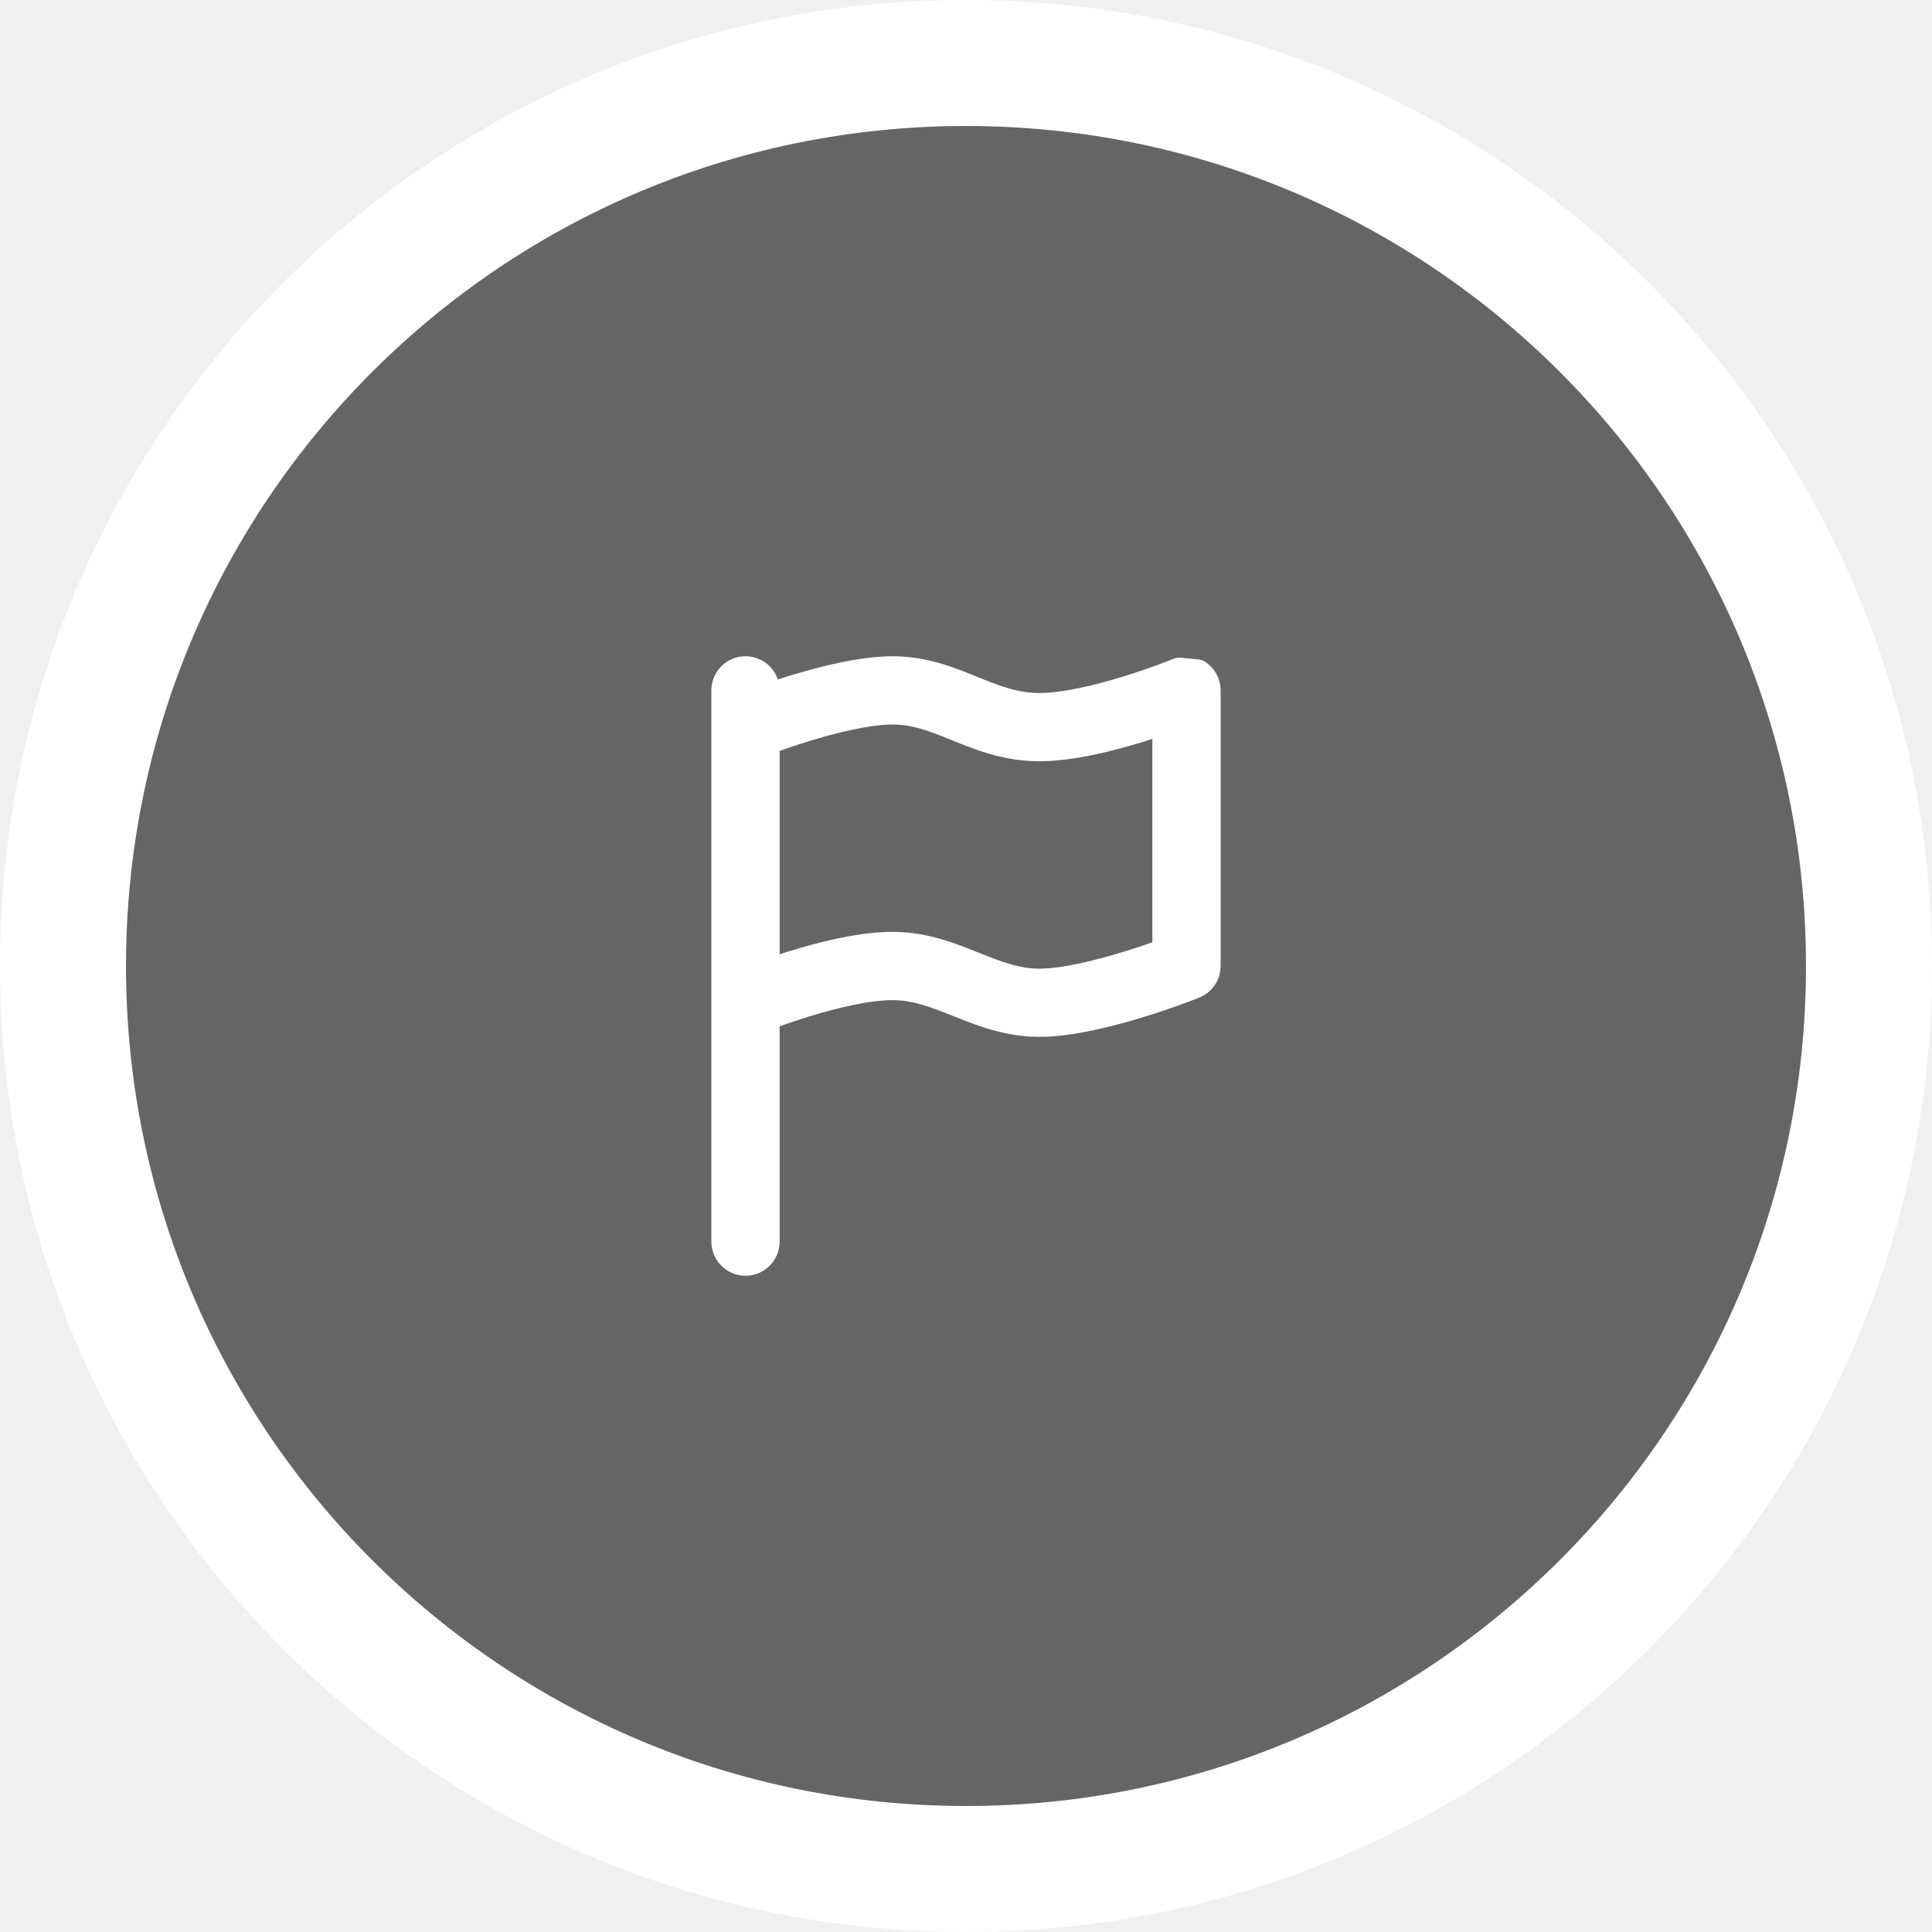
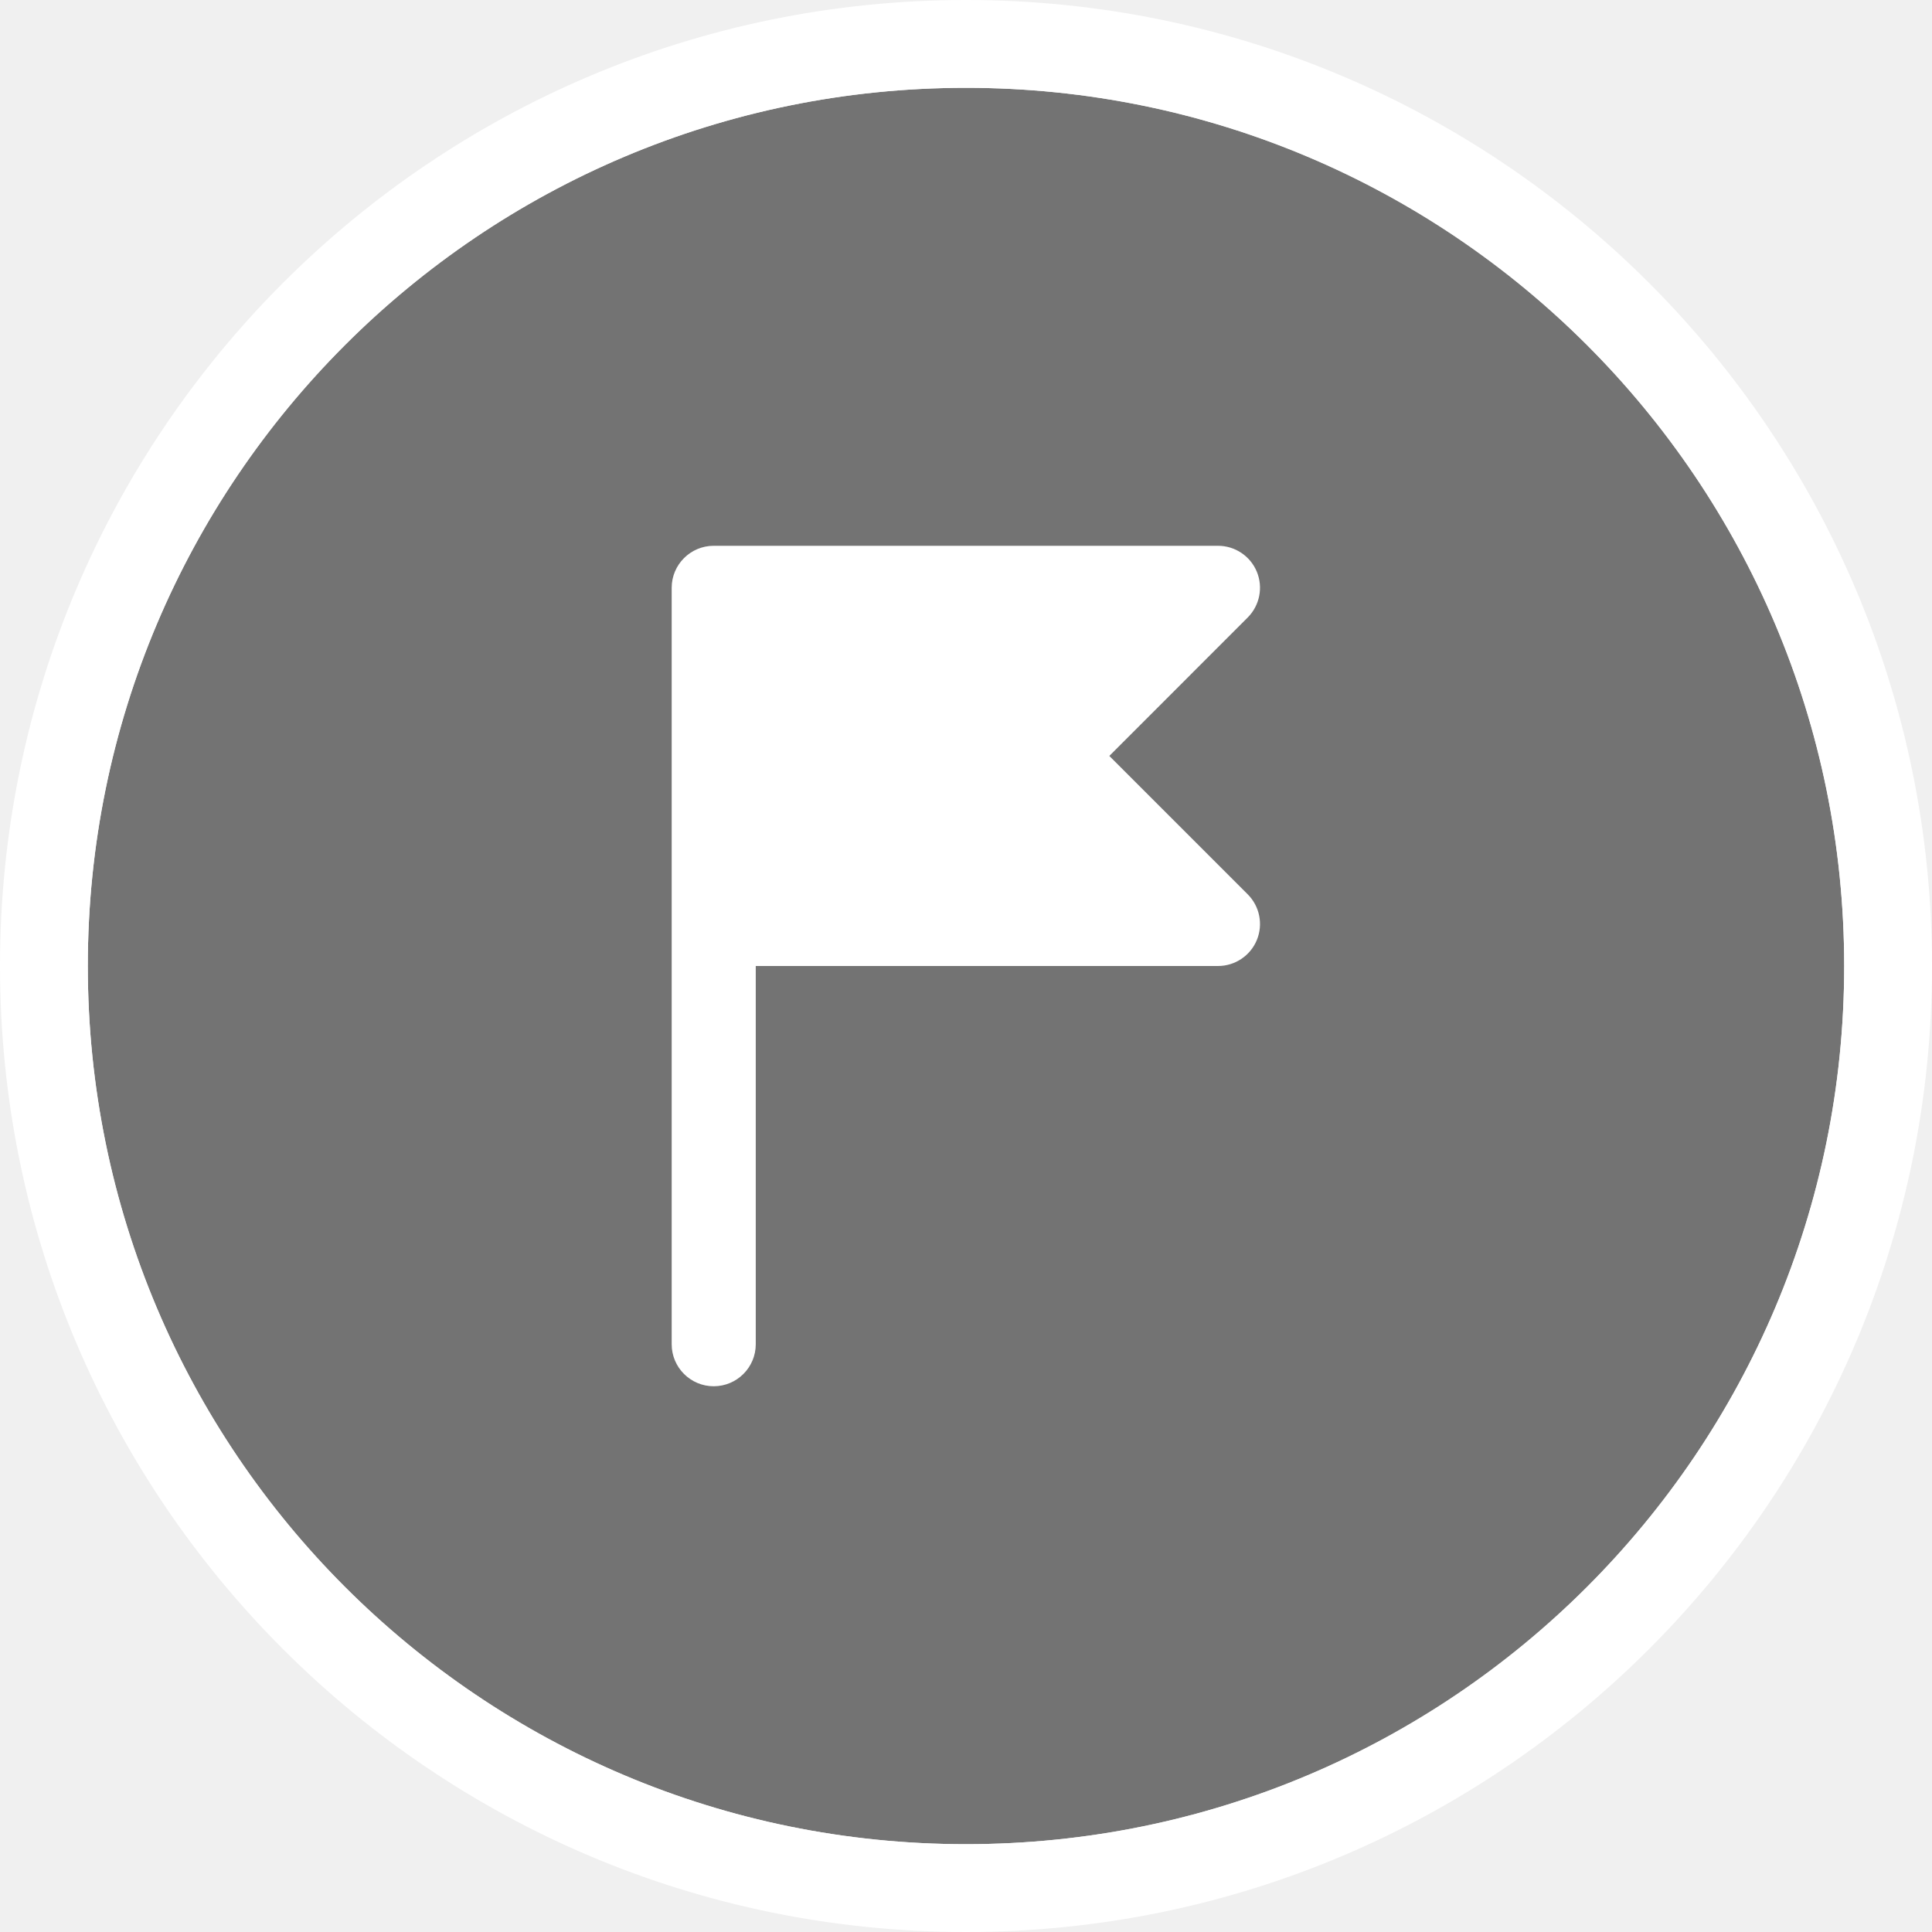
- <svg xmlns="http://www.w3.org/2000/svg" width="46" height="46" viewBox="0 0 46 46" fill="none">
-   <path d="M23 1.5C34.874 1.5 44.5 11.126 44.5 23C44.5 34.874 34.874 44.5 23 44.5C11.126 44.5 1.5 34.874 1.5 23C1.5 11.126 11.126 1.5 23 1.5Z" fill="#656565" />
-   <path d="M23 1.5C34.874 1.5 44.5 11.126 44.5 23C44.5 34.874 34.874 44.5 23 44.5C11.126 44.5 1.5 34.874 1.5 23C1.5 11.126 11.126 1.5 23 1.5Z" stroke="white" stroke-width="3" />
-   <path d="M28.494 16.074C28.615 16.155 28.688 16.292 28.688 16.438V23C28.688 23.179 28.579 23.34 28.413 23.406L28.25 23C28.413 23.406 28.413 23.406 28.413 23.406L28.41 23.407L28.405 23.409L28.385 23.417C28.367 23.424 28.342 23.434 28.31 23.446C28.246 23.471 28.153 23.506 28.037 23.548C27.807 23.632 27.485 23.744 27.121 23.856C26.407 24.075 25.477 24.312 24.75 24.312C24.009 24.312 23.395 24.067 22.862 23.854L22.837 23.844C22.283 23.622 21.81 23.438 21.25 23.438C20.637 23.438 19.816 23.638 19.117 23.855C18.774 23.962 18.473 24.069 18.257 24.148C18.233 24.157 18.209 24.166 18.188 24.174V29.562C18.188 29.804 17.992 30 17.75 30C17.508 30 17.312 29.804 17.312 29.562V16.438C17.312 16.196 17.508 16 17.75 16C17.992 16 18.188 16.196 18.188 16.438V16.684C18.385 16.615 18.622 16.536 18.879 16.457C19.593 16.237 20.523 16 21.25 16C21.986 16 22.583 16.242 23.106 16.454C23.119 16.459 23.131 16.464 23.144 16.47C23.688 16.69 24.162 16.875 24.75 16.875C25.363 16.875 26.184 16.674 26.883 16.457C27.226 16.351 27.527 16.244 27.743 16.164C27.851 16.124 27.937 16.091 27.996 16.068C28.025 16.056 28.048 16.047 28.063 16.041L28.079 16.035L28.083 16.033L28.084 16.033M27.812 17.07C27.62 17.138 27.392 17.215 27.142 17.293C26.433 17.513 25.504 17.75 24.75 17.75C23.974 17.75 23.357 17.5 22.822 17.283L22.815 17.28C22.267 17.058 21.809 16.875 21.25 16.875C20.665 16.875 19.845 17.075 19.137 17.293C18.79 17.4 18.482 17.507 18.262 17.587C18.236 17.596 18.211 17.605 18.188 17.614V23.243C18.38 23.175 18.608 23.097 18.858 23.02C19.567 22.799 20.496 22.562 21.25 22.562C21.991 22.562 22.605 22.808 23.138 23.021L23.163 23.031C23.717 23.253 24.19 23.438 24.75 23.438C25.335 23.438 26.155 23.237 26.863 23.019C27.21 22.913 27.518 22.806 27.738 22.726C27.764 22.716 27.789 22.707 27.812 22.698V17.07Z" fill="white" />
-   <path d="M28.413 23.406C28.579 23.34 28.688 23.179 28.688 23V16.438C28.688 16.292 28.615 16.155 28.494 16.074L28.084 16.033L28.083 16.033L28.079 16.035L28.063 16.041C28.048 16.047 28.025 16.056 27.996 16.068C27.937 16.091 27.851 16.124 27.743 16.164C27.527 16.244 27.226 16.351 26.883 16.457C26.184 16.674 25.363 16.875 24.75 16.875C24.162 16.875 23.688 16.69 23.144 16.47C23.131 16.464 23.119 16.459 23.106 16.454C22.583 16.242 21.986 16 21.25 16C20.523 16 19.593 16.237 18.879 16.457C18.622 16.536 18.385 16.615 18.188 16.684V16.438C18.188 16.196 17.992 16 17.75 16C17.508 16 17.312 16.196 17.312 16.438V29.562C17.312 29.804 17.508 30 17.75 30C17.992 30 18.188 29.804 18.188 29.562V24.174C18.209 24.166 18.233 24.157 18.257 24.148C18.473 24.069 18.774 23.962 19.117 23.855C19.816 23.638 20.637 23.438 21.25 23.438C21.81 23.438 22.283 23.622 22.837 23.844L22.862 23.854C23.395 24.067 24.009 24.312 24.75 24.312C25.477 24.312 26.407 24.075 27.121 23.856C27.485 23.744 27.807 23.632 28.037 23.548C28.153 23.506 28.246 23.471 28.31 23.446C28.342 23.434 28.367 23.424 28.385 23.417L28.405 23.409L28.41 23.407L28.413 23.406ZM28.413 23.406L28.25 23C28.413 23.406 28.413 23.406 28.413 23.406ZM27.142 17.293C27.392 17.215 27.62 17.138 27.812 17.07V22.698C27.789 22.707 27.764 22.716 27.738 22.726C27.518 22.806 27.21 22.913 26.863 23.019C26.155 23.237 25.335 23.438 24.75 23.438C24.19 23.438 23.717 23.253 23.163 23.031L23.138 23.021C22.605 22.808 21.991 22.562 21.25 22.562C20.496 22.562 19.567 22.799 18.858 23.02C18.608 23.097 18.38 23.175 18.188 23.243V17.614C18.211 17.605 18.236 17.596 18.262 17.587C18.482 17.507 18.79 17.4 19.137 17.293C19.845 17.075 20.665 16.875 21.25 16.875C21.809 16.875 22.267 17.058 22.815 17.28L22.822 17.283C23.357 17.5 23.974 17.75 24.75 17.75C25.504 17.75 26.433 17.513 27.142 17.293Z" stroke="white" stroke-width="0.75" stroke-linecap="round" stroke-linejoin="round" />
+ <svg xmlns="http://www.w3.org/2000/svg" width="44" height="44" viewBox="0 0 44 44" fill="none">
+   <mask id="path-1-outside-1_9483_71075" maskUnits="userSpaceOnUse" x="0" y="0" width="44" height="44" fill="black">
+     <rect fill="white" width="44" height="44" />
+     <path d="M2 22C2 10.954 10.954 2 22 2V2C33.046 2 42 10.954 42 22V22C42 33.046 33.046 42 22 42V42C10.954 42 2 33.046 2 22V22Z" />
+   </mask>
+   <path d="M2 22C2 10.954 10.954 2 22 2V2C33.046 2 42 10.954 42 22V22C42 33.046 33.046 42 22 42V42C10.954 42 2 33.046 2 22V22Z" fill="#656565" fill-opacity="0.9" />
+   <path d="M2 22M42 22M42 22M2 22M22 2M42 22M22 42M2 22M22 42V40C12.059 40 4 31.941 4 22H2H0C0 34.15 9.85 44 22 44V42ZM42 22H40C40 31.941 31.941 40 22 40V42V44C34.15 44 44 34.15 44 22H42ZM22 2V4C31.941 4 40 12.059 40 22H42H44C44 9.85 34.15 0 22 0V2ZM22 2V0C9.85 0 0 9.85 0 22H2H4C4 12.059 12.059 4 22 4V2Z" fill="white" mask="url(#path-1-outside-1_9483_71075)" />
+   <path d="M28.415 20.367C28.689 20.64 28.771 21.052 28.623 21.41C28.475 21.767 28.126 22 27.739 22H17.212V30.614C17.212 31.142 16.783 31.571 16.254 31.571C15.726 31.571 15.297 31.142 15.297 30.614V13.387C15.297 12.859 15.726 12.43 16.254 12.43H27.739C28.126 12.43 28.475 12.663 28.623 13.02C28.771 13.378 28.689 13.789 28.415 14.064L25.264 17.216L28.415 20.367Z" fill="white" />
</svg>
